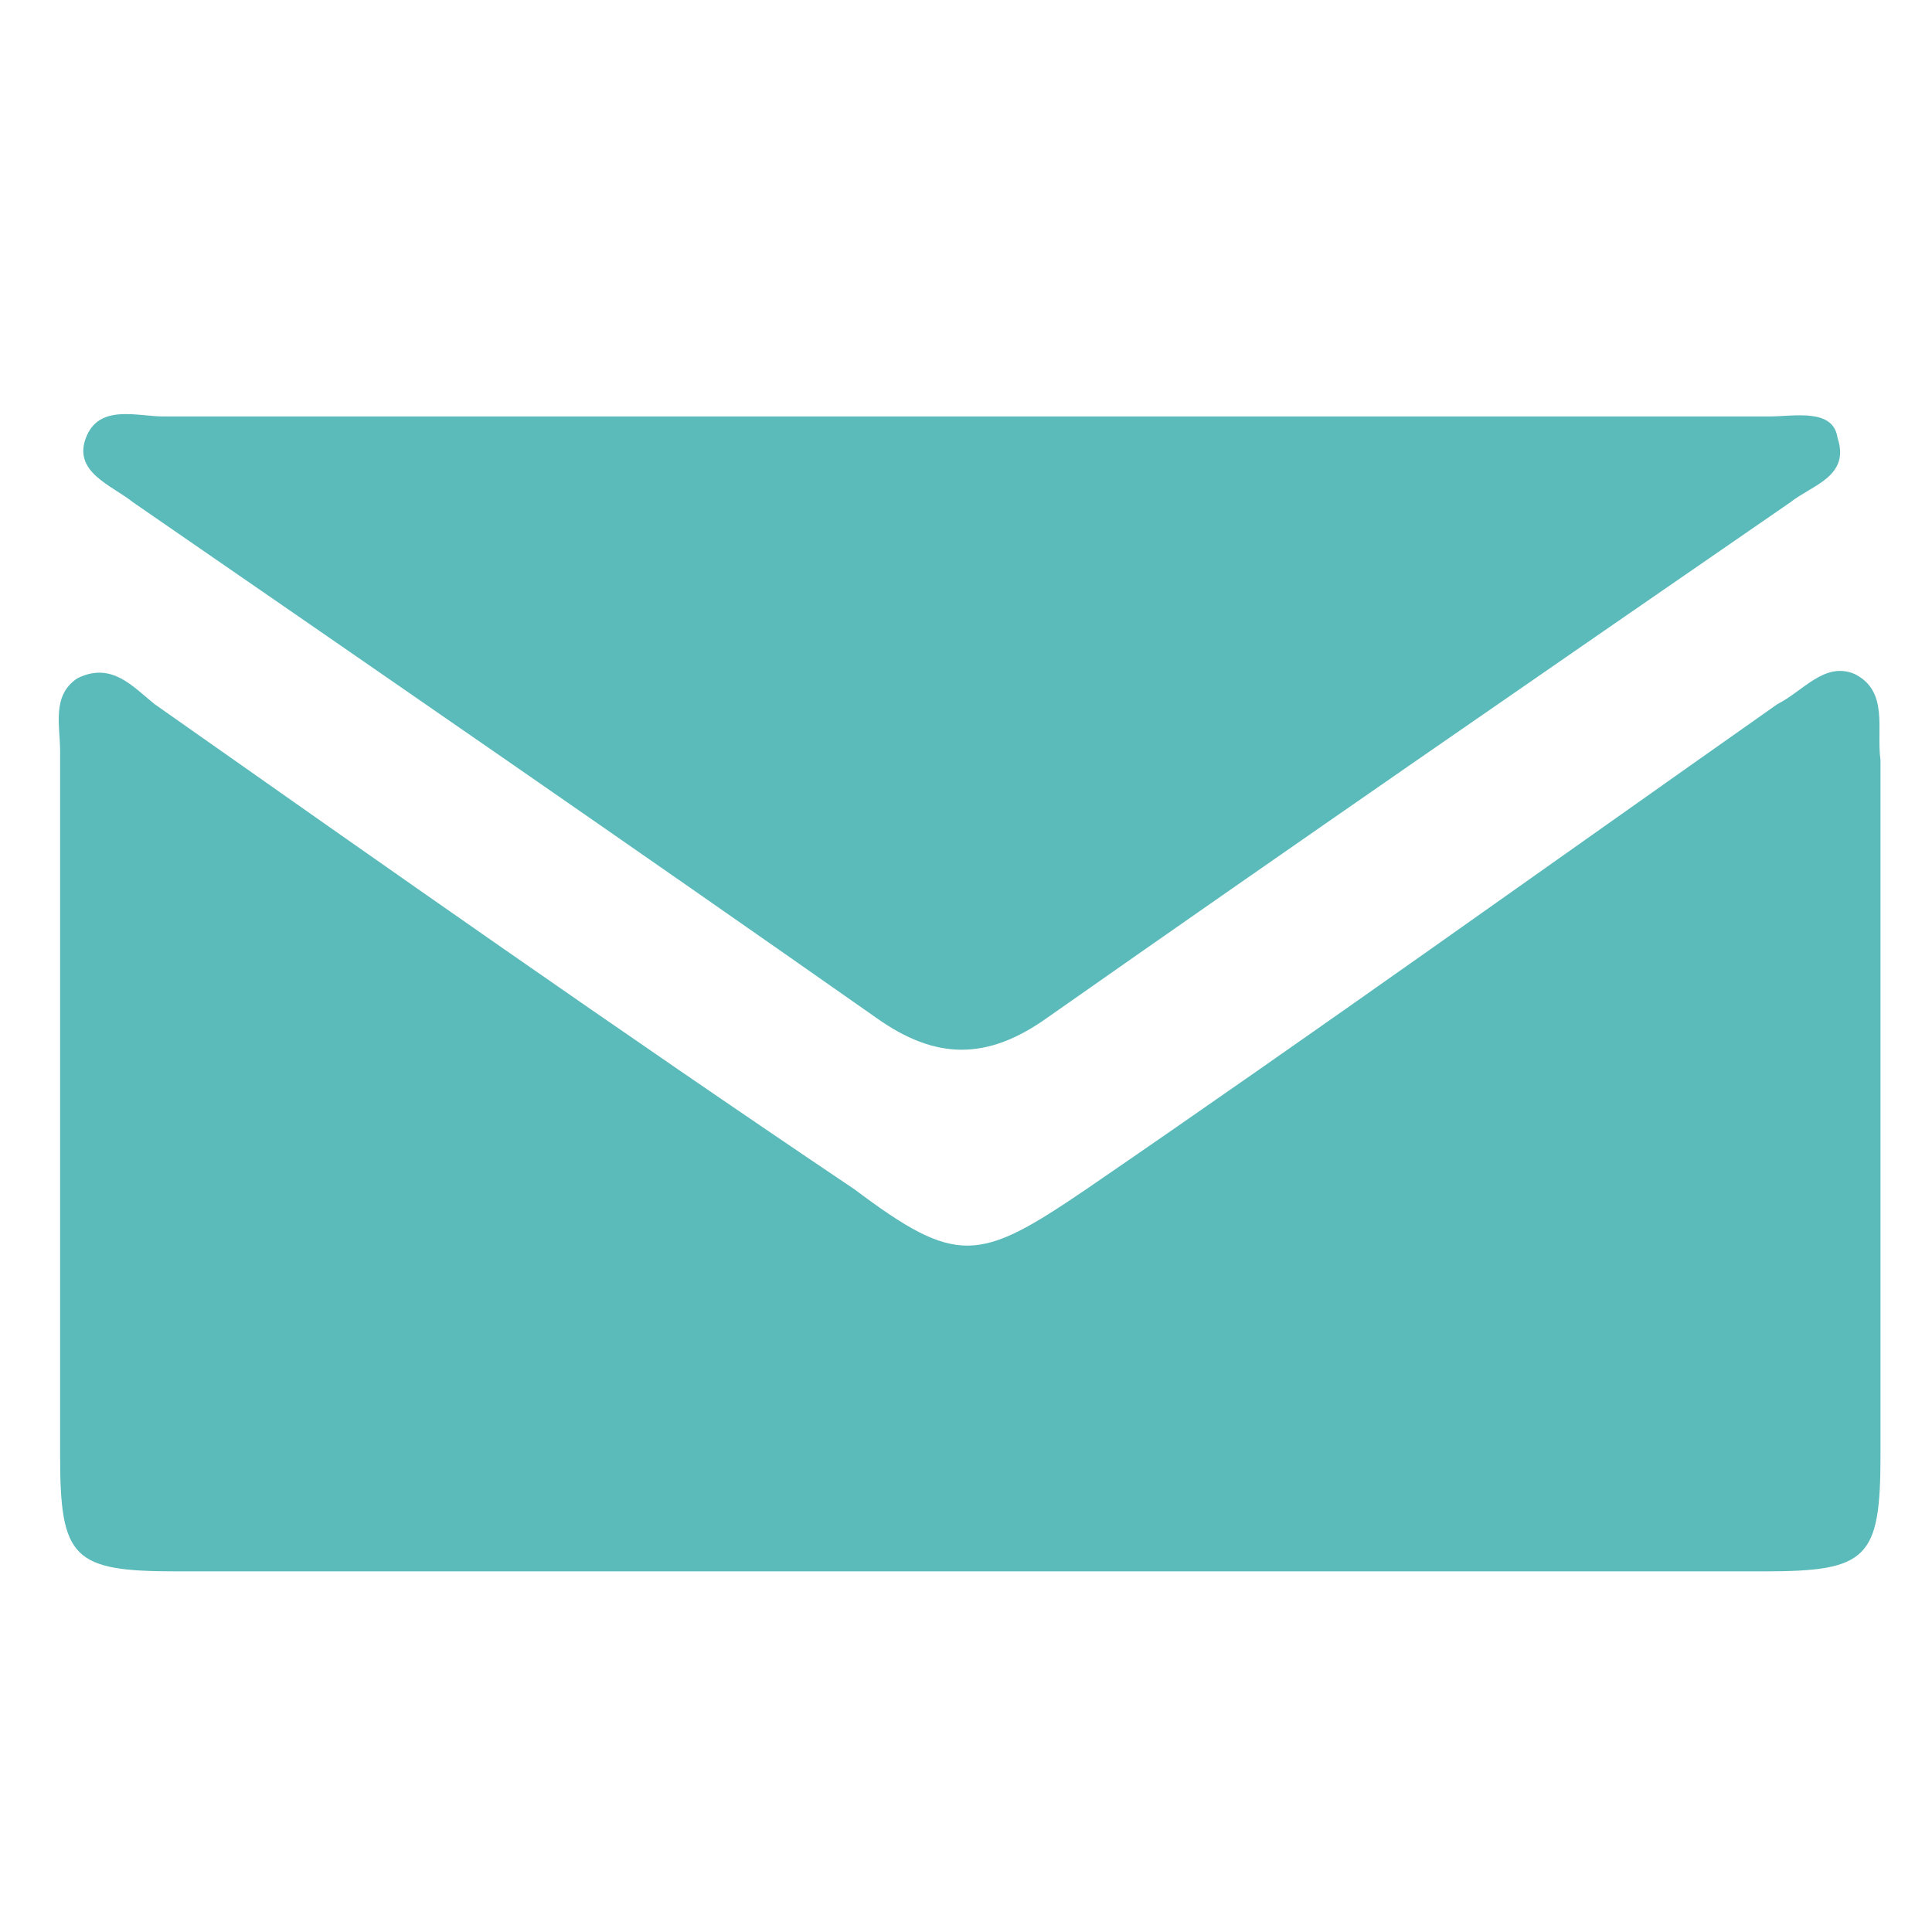
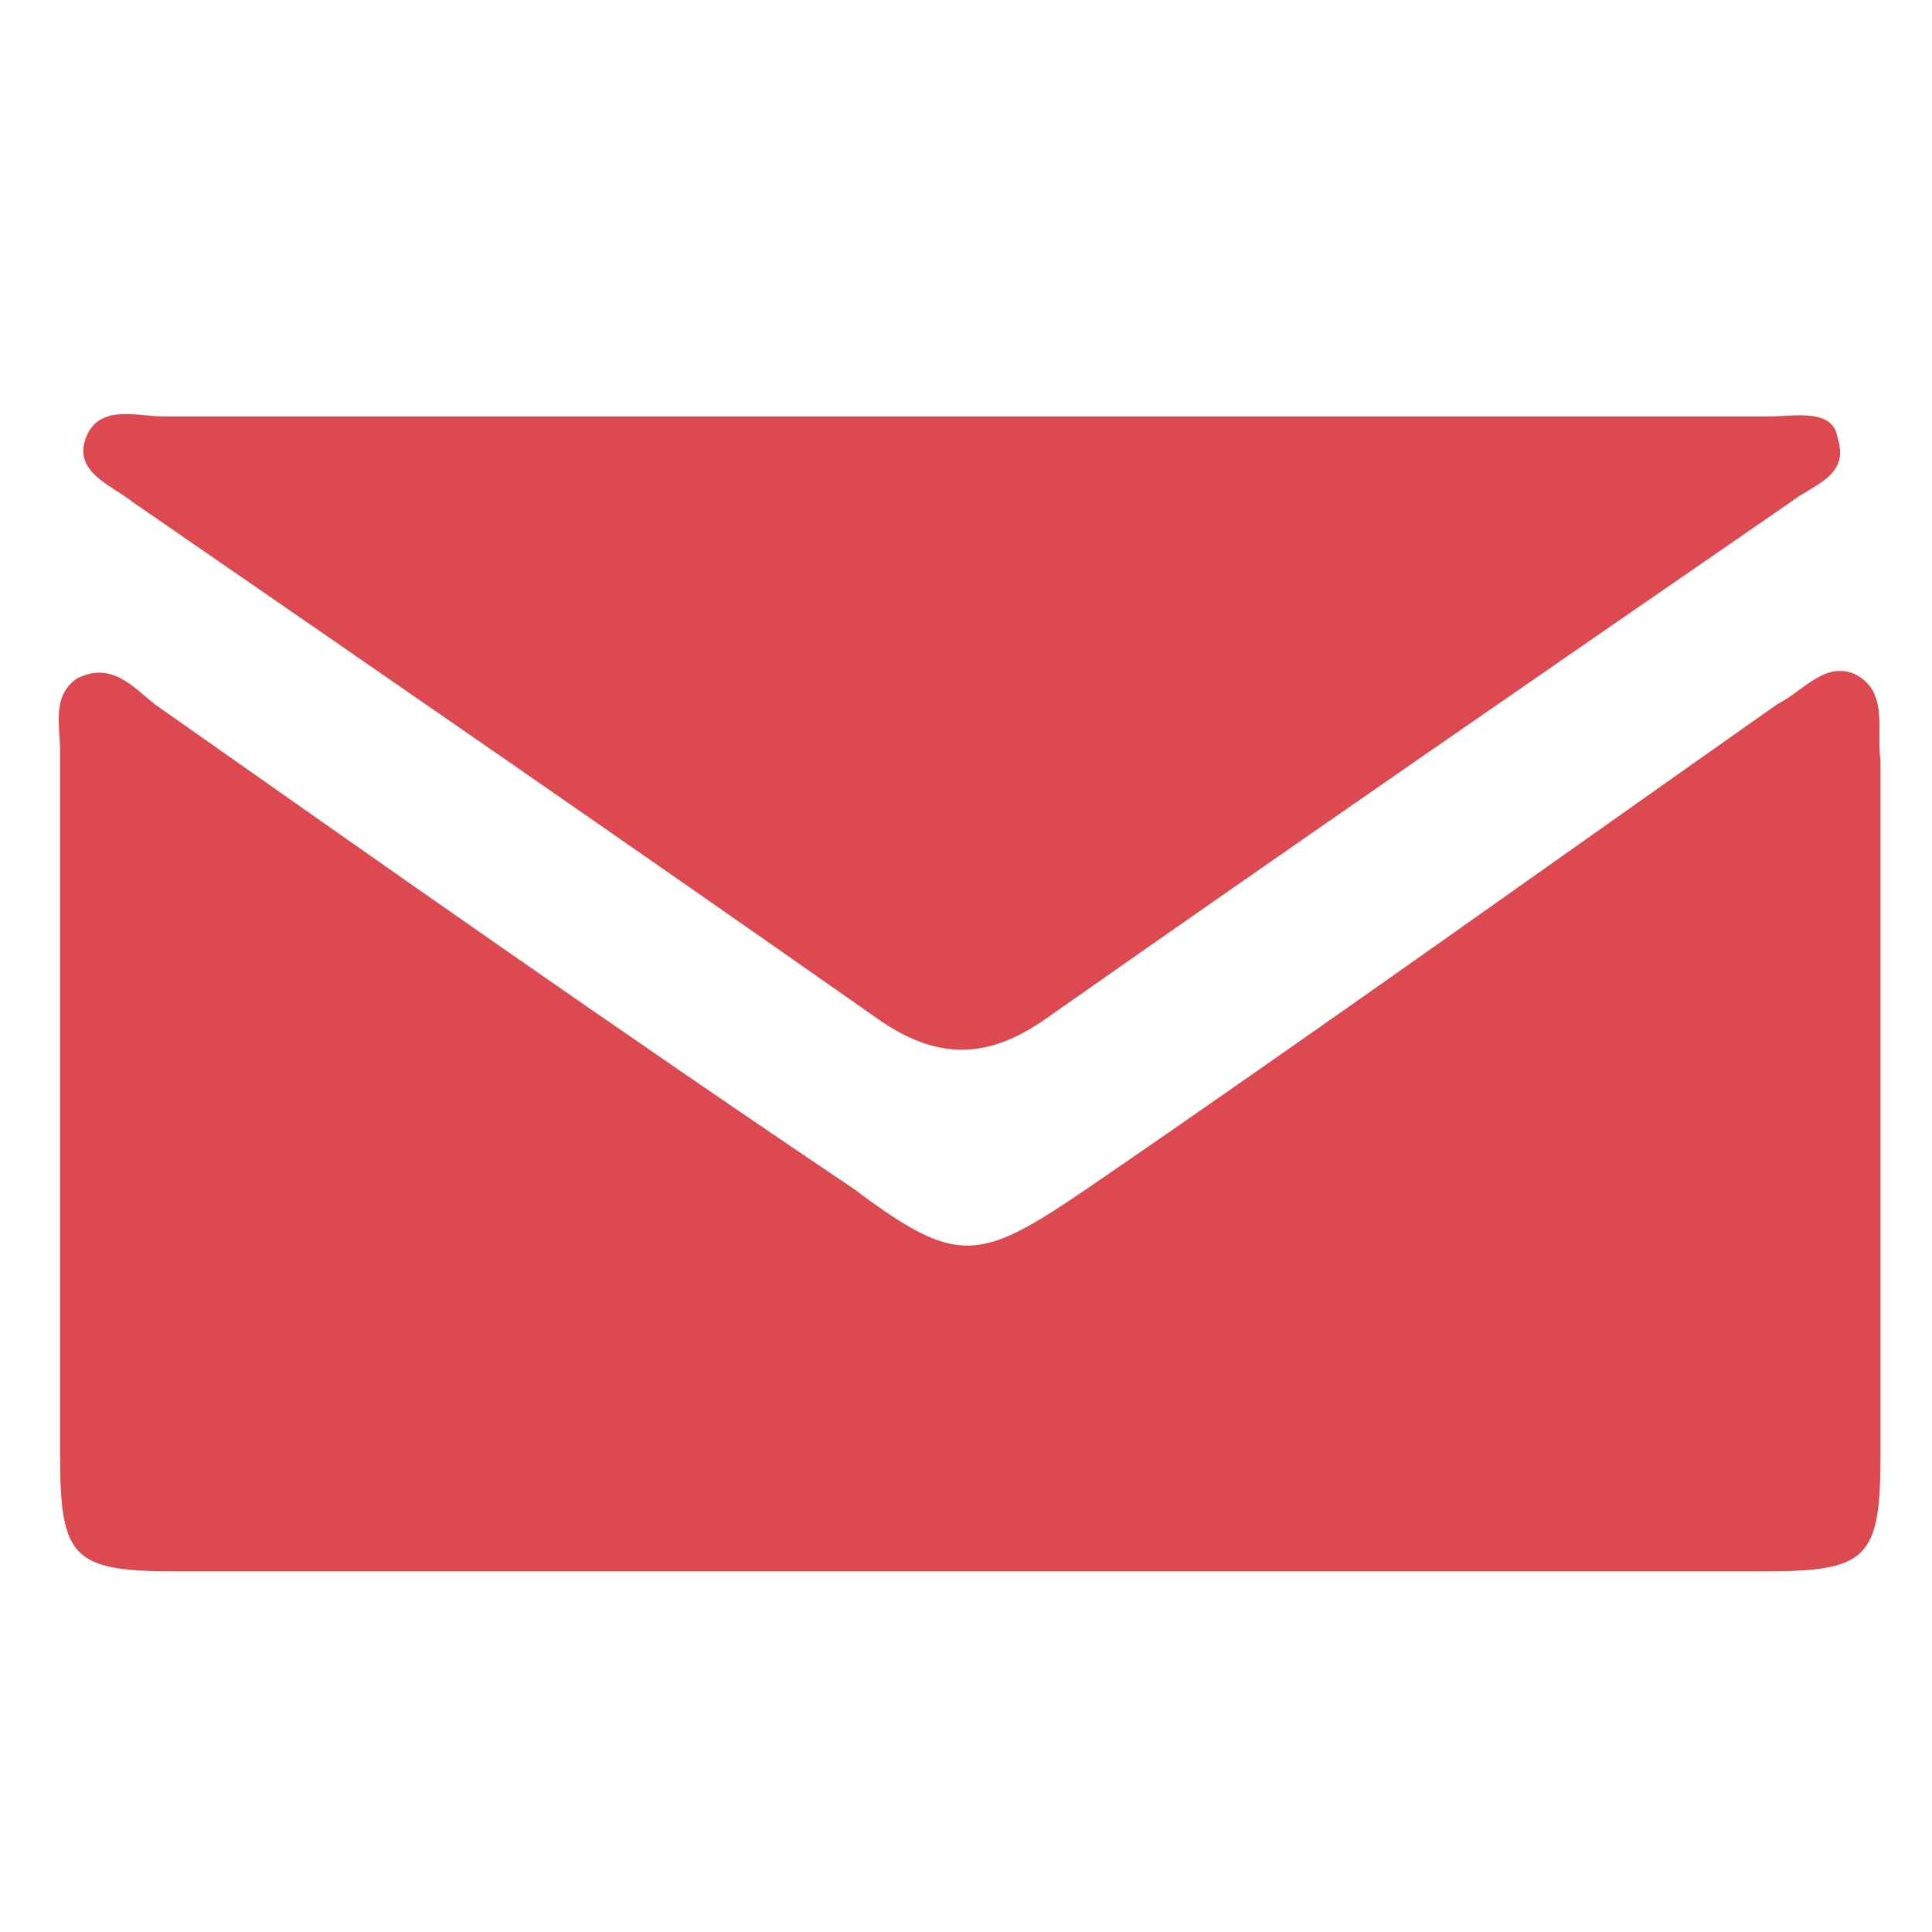
<svg xmlns="http://www.w3.org/2000/svg" version="1.1" id="Layer_1" x="0px" y="0px" viewBox="0 0 45 45" enable-background="new 0 0 45 45" xml:space="preserve">
  <g>
-     <path fill="#5BBABA" d="M43.2,15.7c-0.7-0.3-1.2,0.4-1.8,0.7C36,20.2,30.7,24,25.3,27.7c-2.5,1.7-3,1.8-5.4,0   C14.4,24,9,20.2,3.6,16.4c-0.5-0.4-1-1-1.8-0.6c-0.6,0.4-0.4,1.1-0.4,1.7c0,5.5,0,11,0,16.4c0,2.4,0.3,2.7,2.7,2.7   c6.1,0,12.2,0,18.3,0c6.2,0,12.4,0,18.7,0c2.4,0,2.7-0.3,2.7-2.7c0-5.4,0-10.8,0-16.2C43.7,17,44,16.1,43.2,15.7z" />
-     <path fill="#5BBABA" d="M41.2,9.7c-6.2,0-12.4,0-18.7,0c-6.2,0-12.4,0-18.7,0c-0.6,0-1.5-0.3-1.8,0.5c-0.3,0.8,0.6,1.1,1.1,1.5   c5.8,4,11.6,8,17.3,12c1.4,1,2.6,1,4,0c5.7-4,11.5-8,17.3-12c0.5-0.4,1.4-0.6,1.1-1.5C42.7,9.5,41.8,9.7,41.2,9.7z" />
+     <path fill="#DD4951" d="M43.2,15.7c-0.7-0.3-1.2,0.4-1.8,0.7C36,20.2,30.7,24,25.3,27.7c-2.5,1.7-3,1.8-5.4,0   C14.4,24,9,20.2,3.6,16.4c-0.5-0.4-1-1-1.8-0.6c-0.6,0.4-0.4,1.1-0.4,1.7c0,5.5,0,11,0,16.4c0,2.4,0.3,2.7,2.7,2.7   c6.1,0,12.2,0,18.3,0c6.2,0,12.4,0,18.7,0c2.4,0,2.7-0.3,2.7-2.7c0-5.4,0-10.8,0-16.2C43.7,17,44,16.1,43.2,15.7z" />
+     <path fill="#DD4951" d="M41.2,9.7c-6.2,0-12.4,0-18.7,0c-6.2,0-12.4,0-18.7,0c-0.6,0-1.5-0.3-1.8,0.5s0.6,1.1,1.1,1.5   c5.8,4,11.6,8,17.3,12c1.4,1,2.6,1,4,0c5.7-4,11.5-8,17.3-12c0.5-0.4,1.4-0.6,1.1-1.5C42.7,9.5,41.8,9.7,41.2,9.7z" />
  </g>
</svg>
